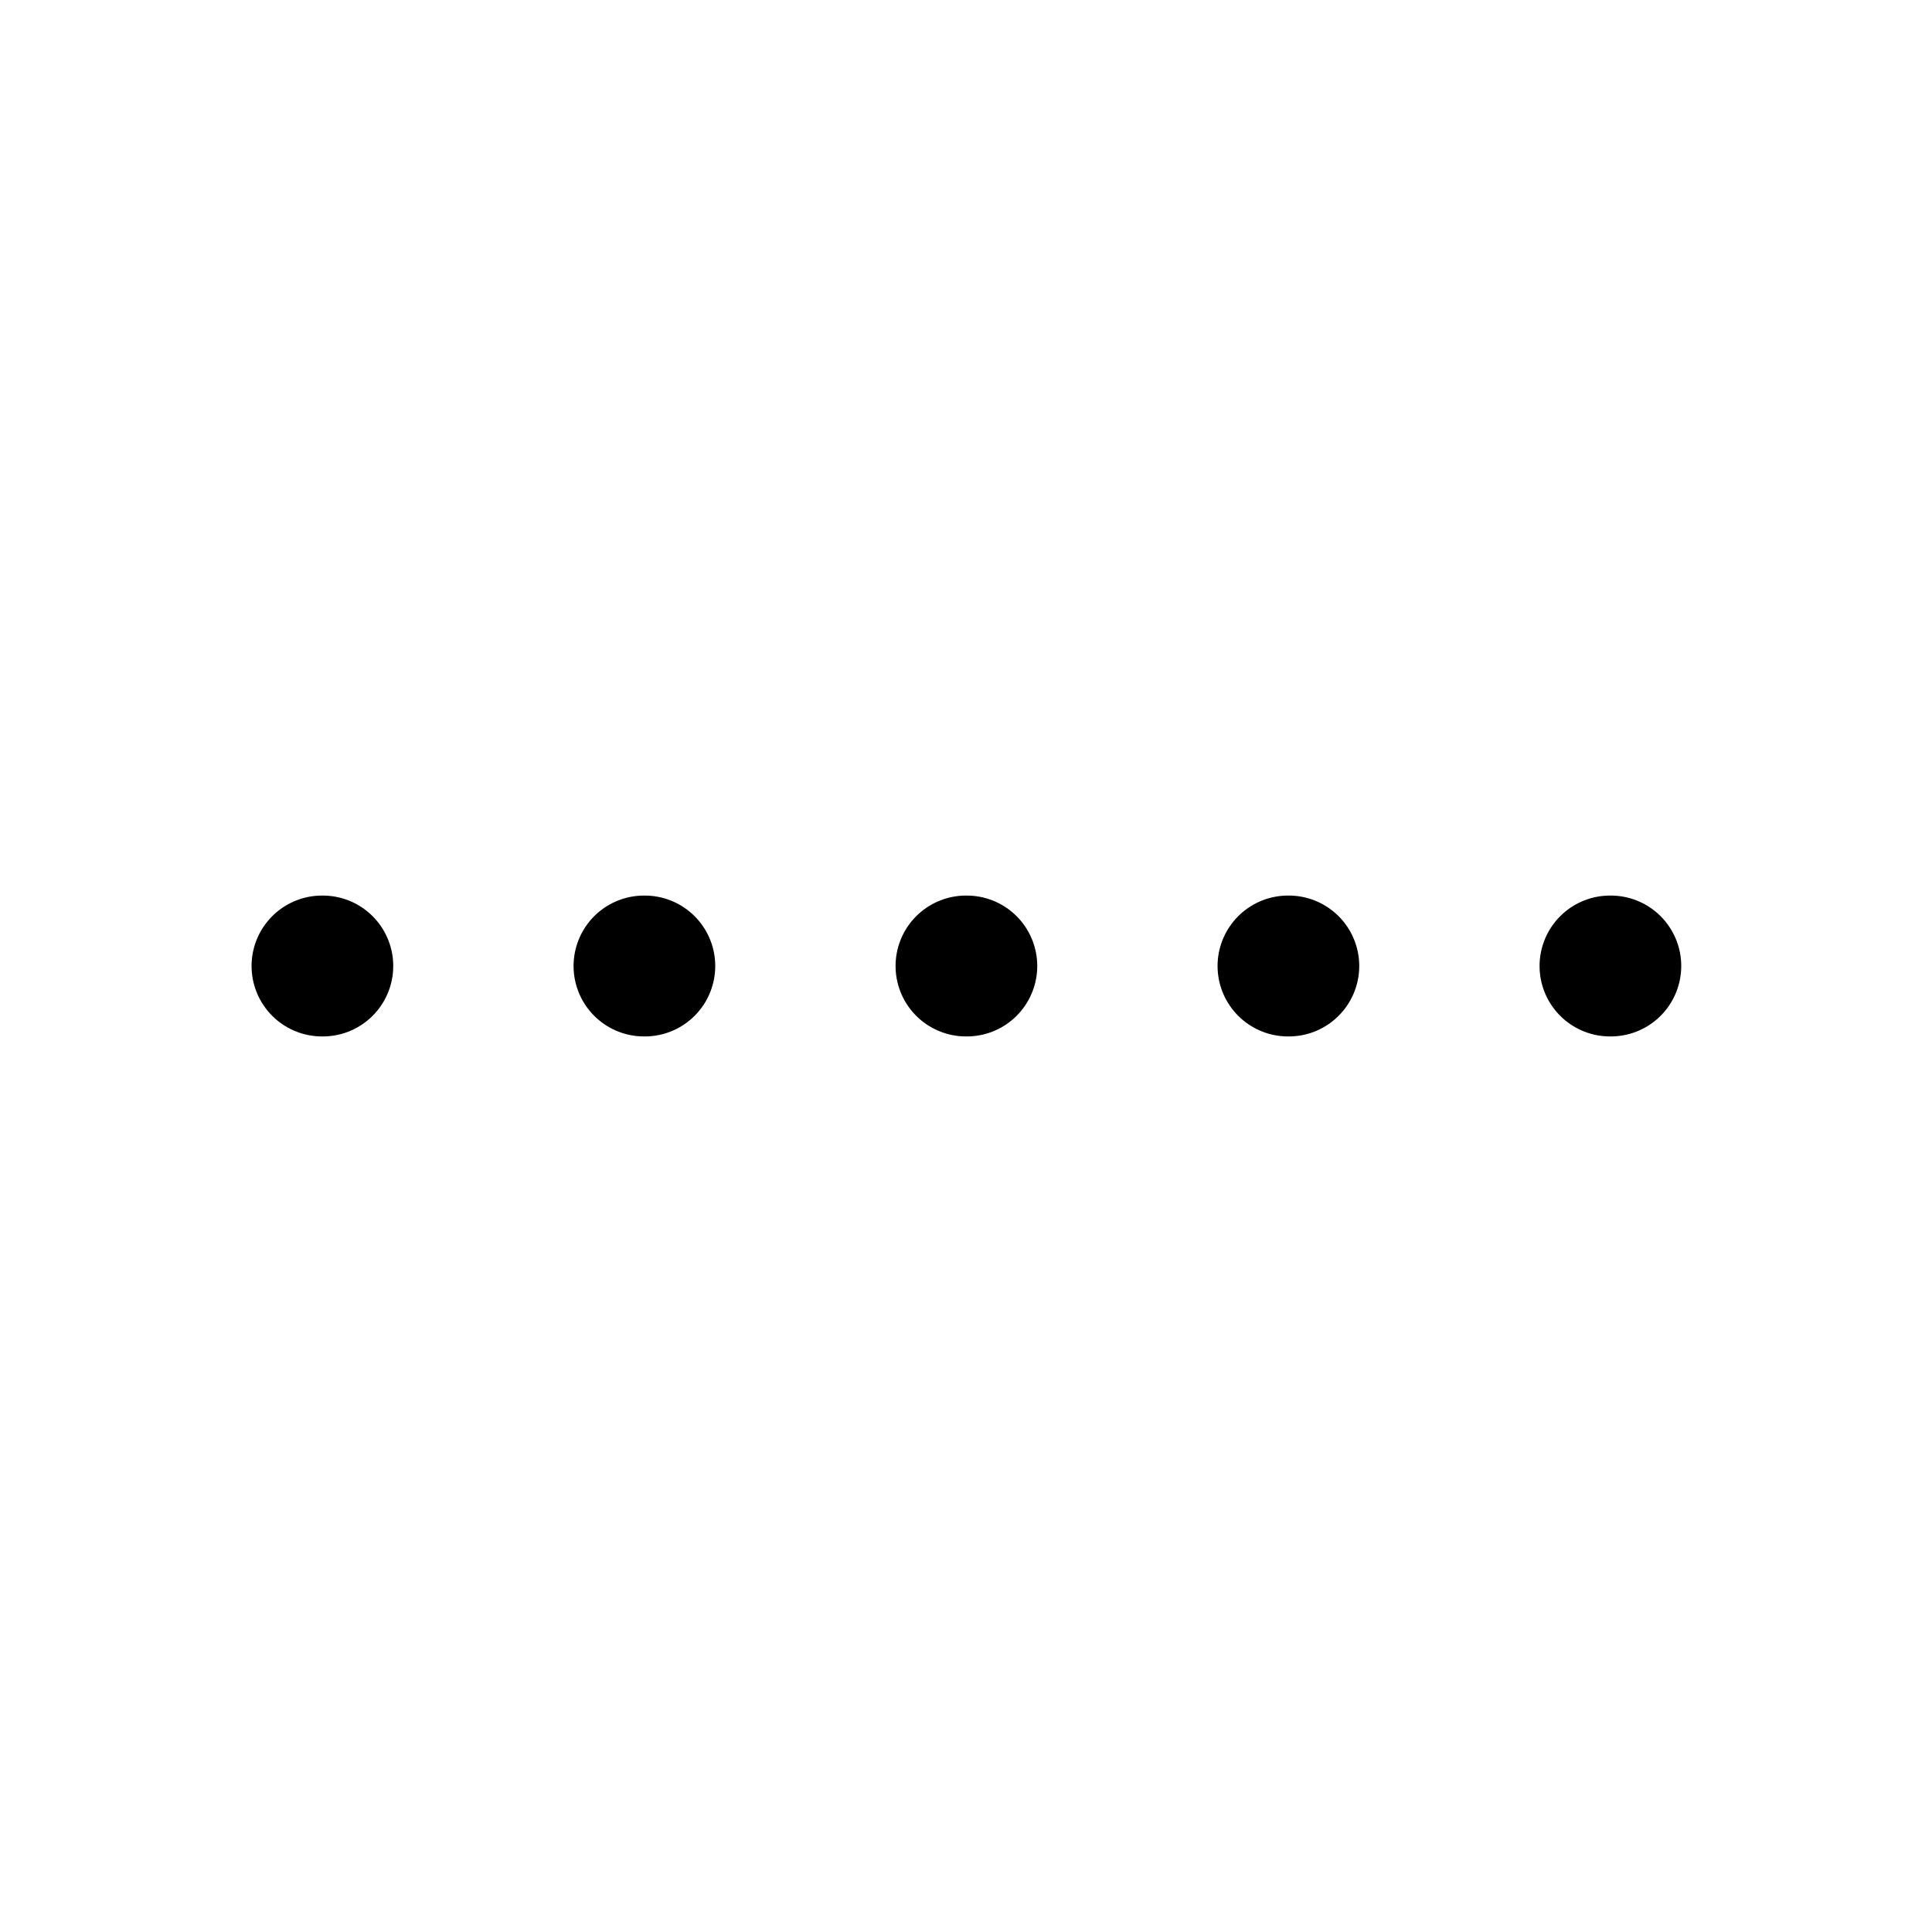
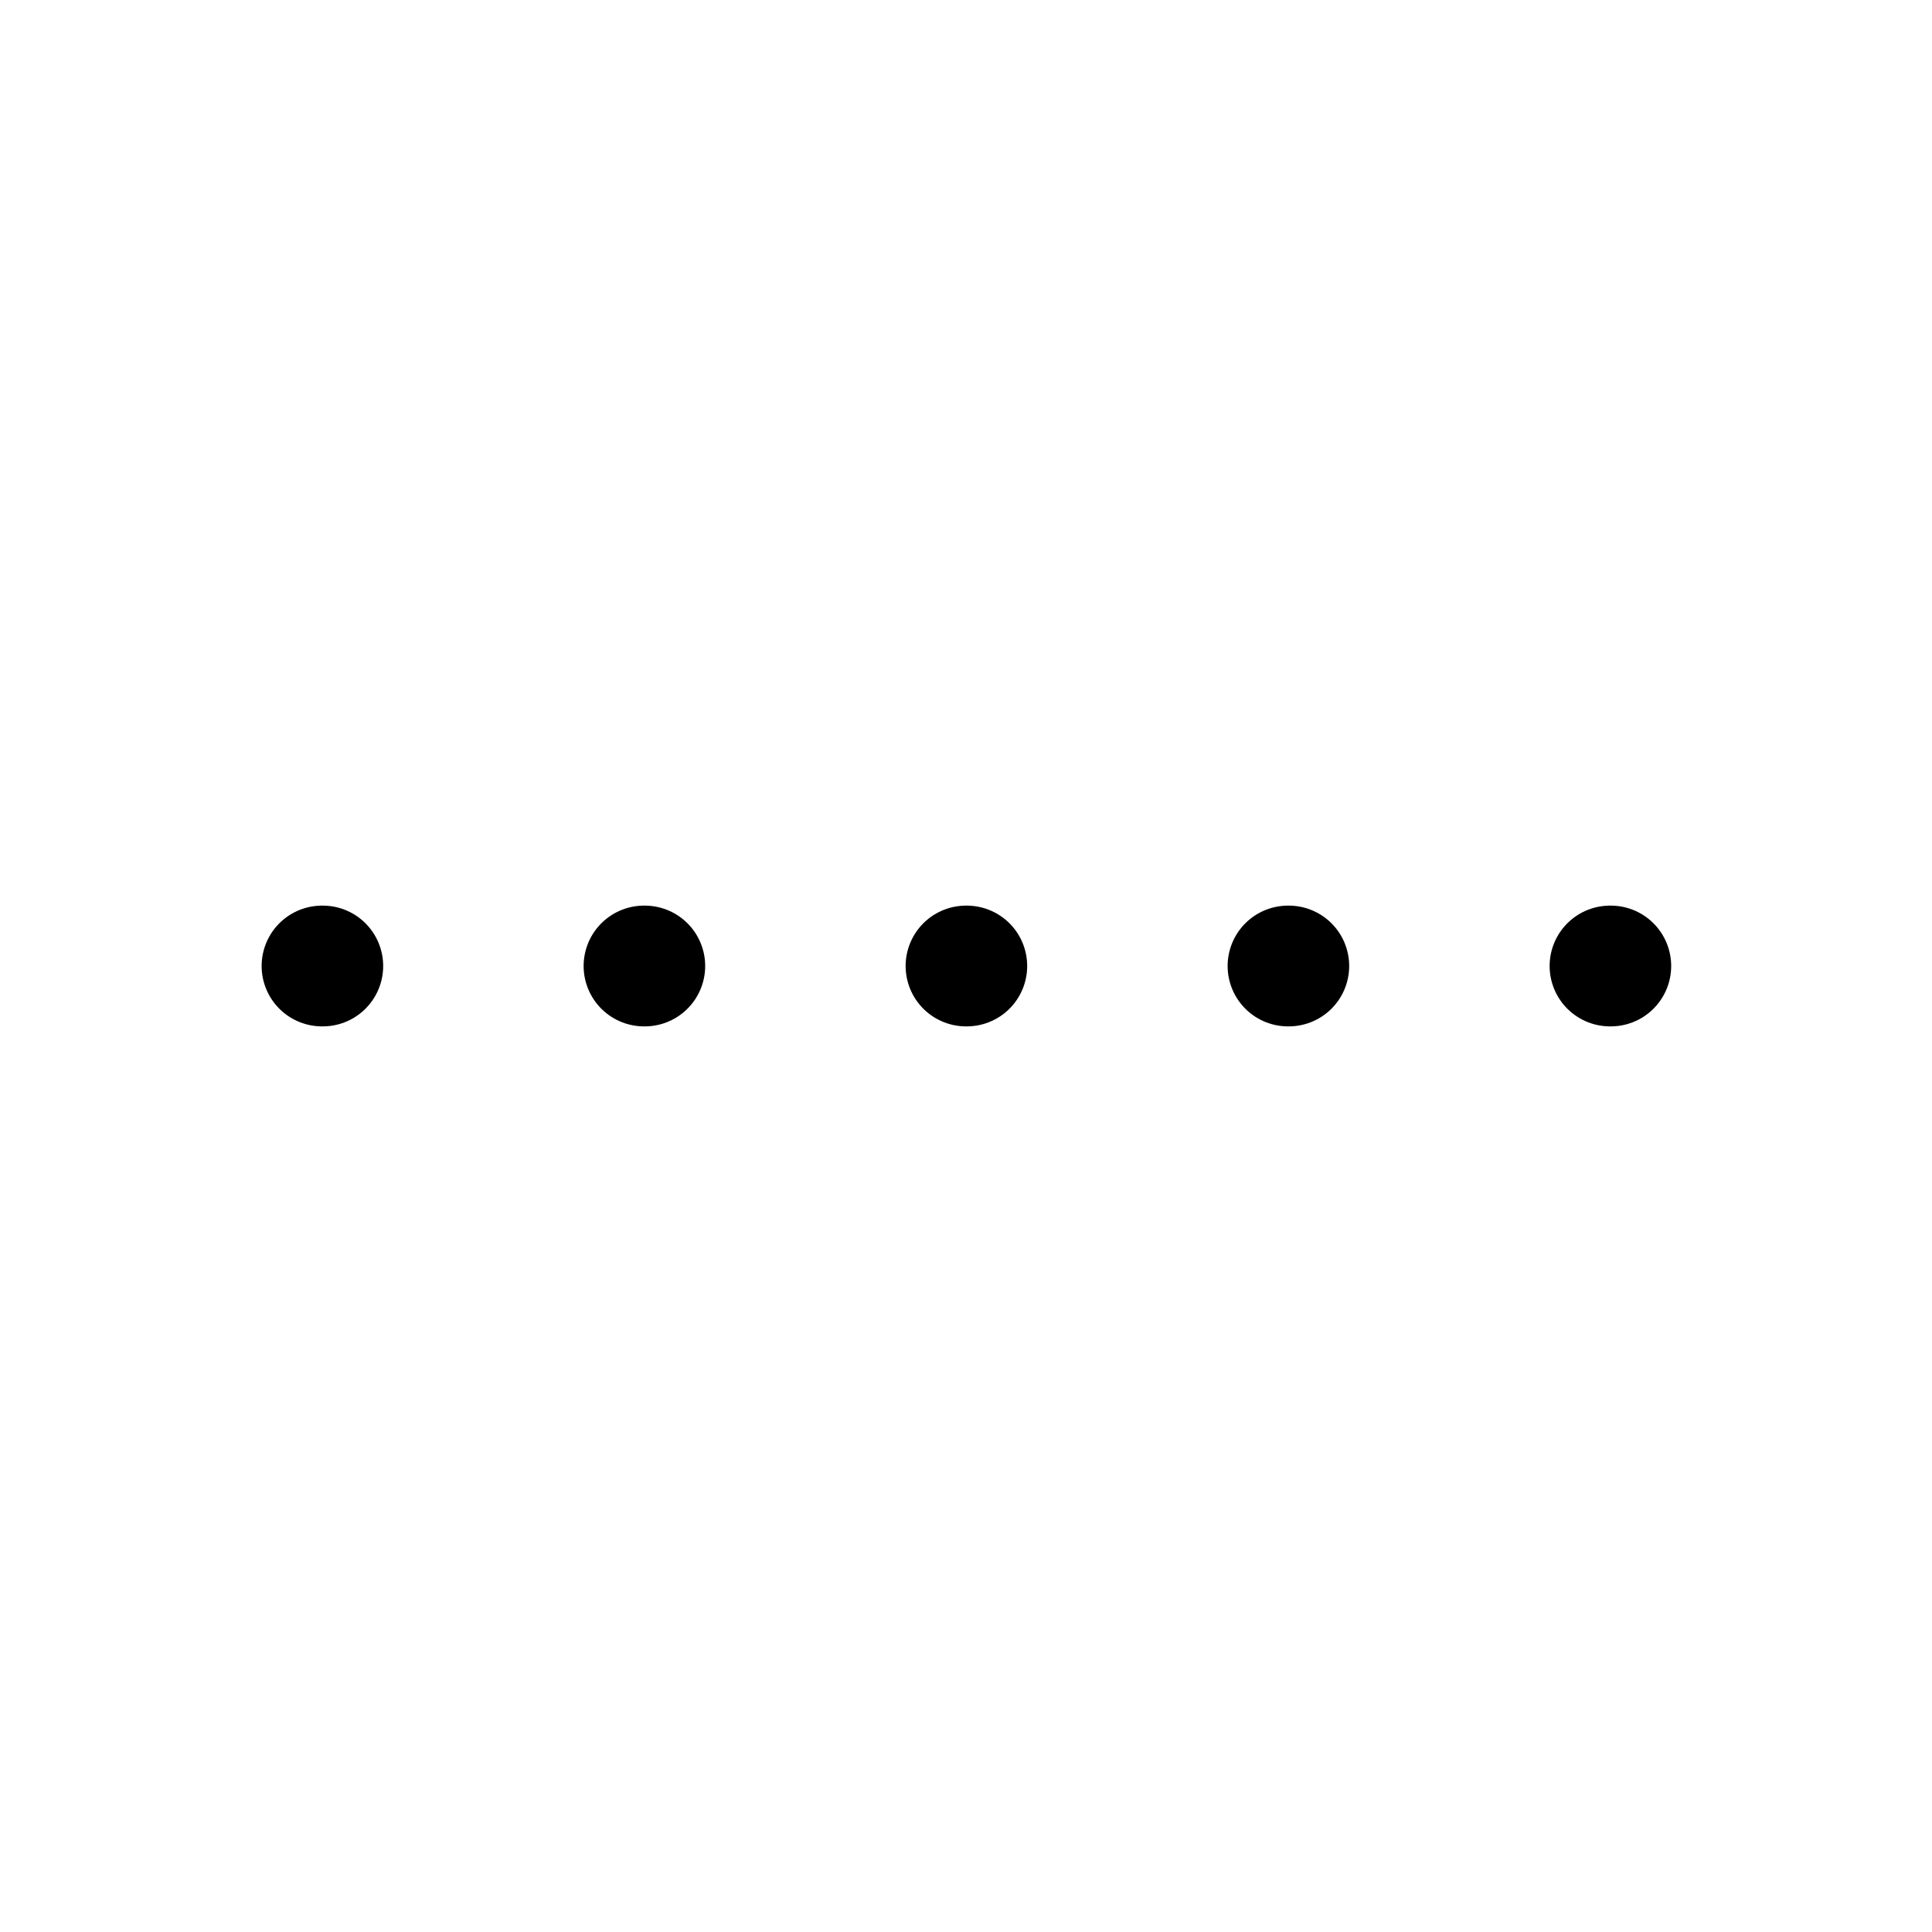
- <svg xmlns="http://www.w3.org/2000/svg" viewBox="0 0 24 24" fill="none" stroke="currentColor" stroke-width="1.75" stroke-linecap="round" stroke-linejoin="round">
+ <svg xmlns="http://www.w3.org/2000/svg" viewBox="0 0 24 24" fill="none" stroke="currentColor" stroke-width="1.5" stroke-linecap="round" stroke-linejoin="round">
  <path d="M4 12h.01M8 12h.01M12 12h.01M16 12h.01M20 12h.01" />
</svg>
